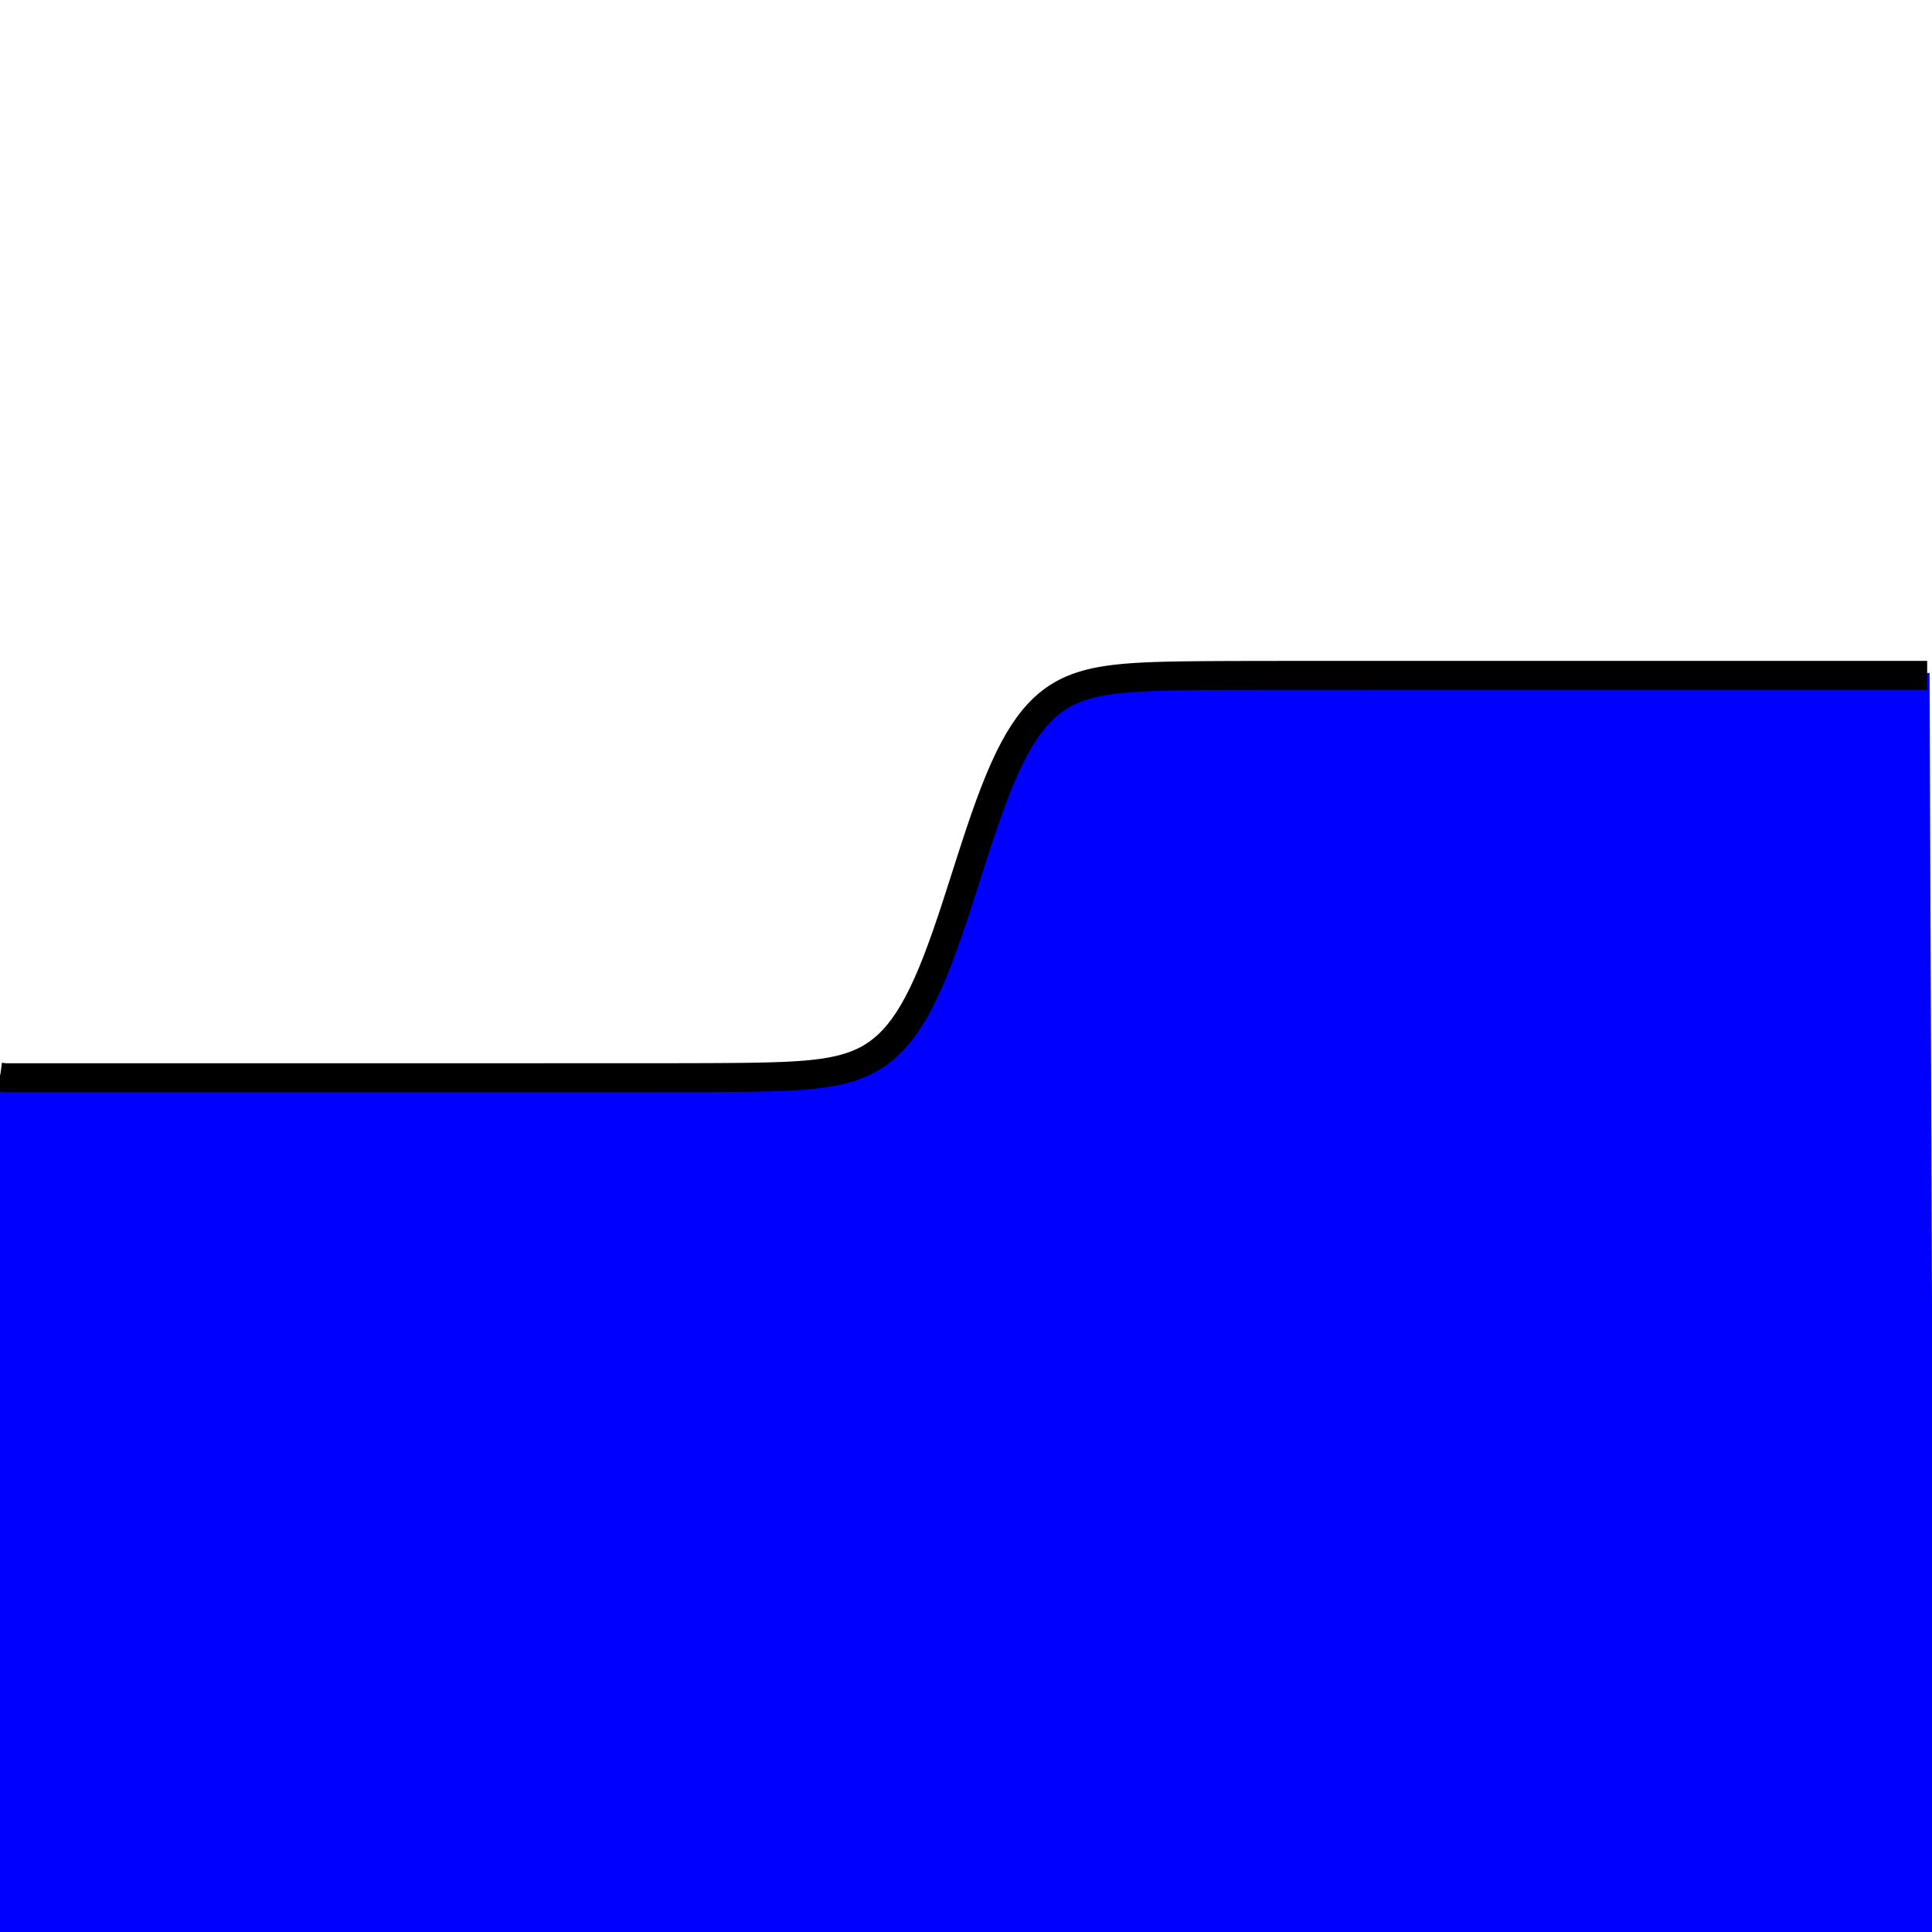
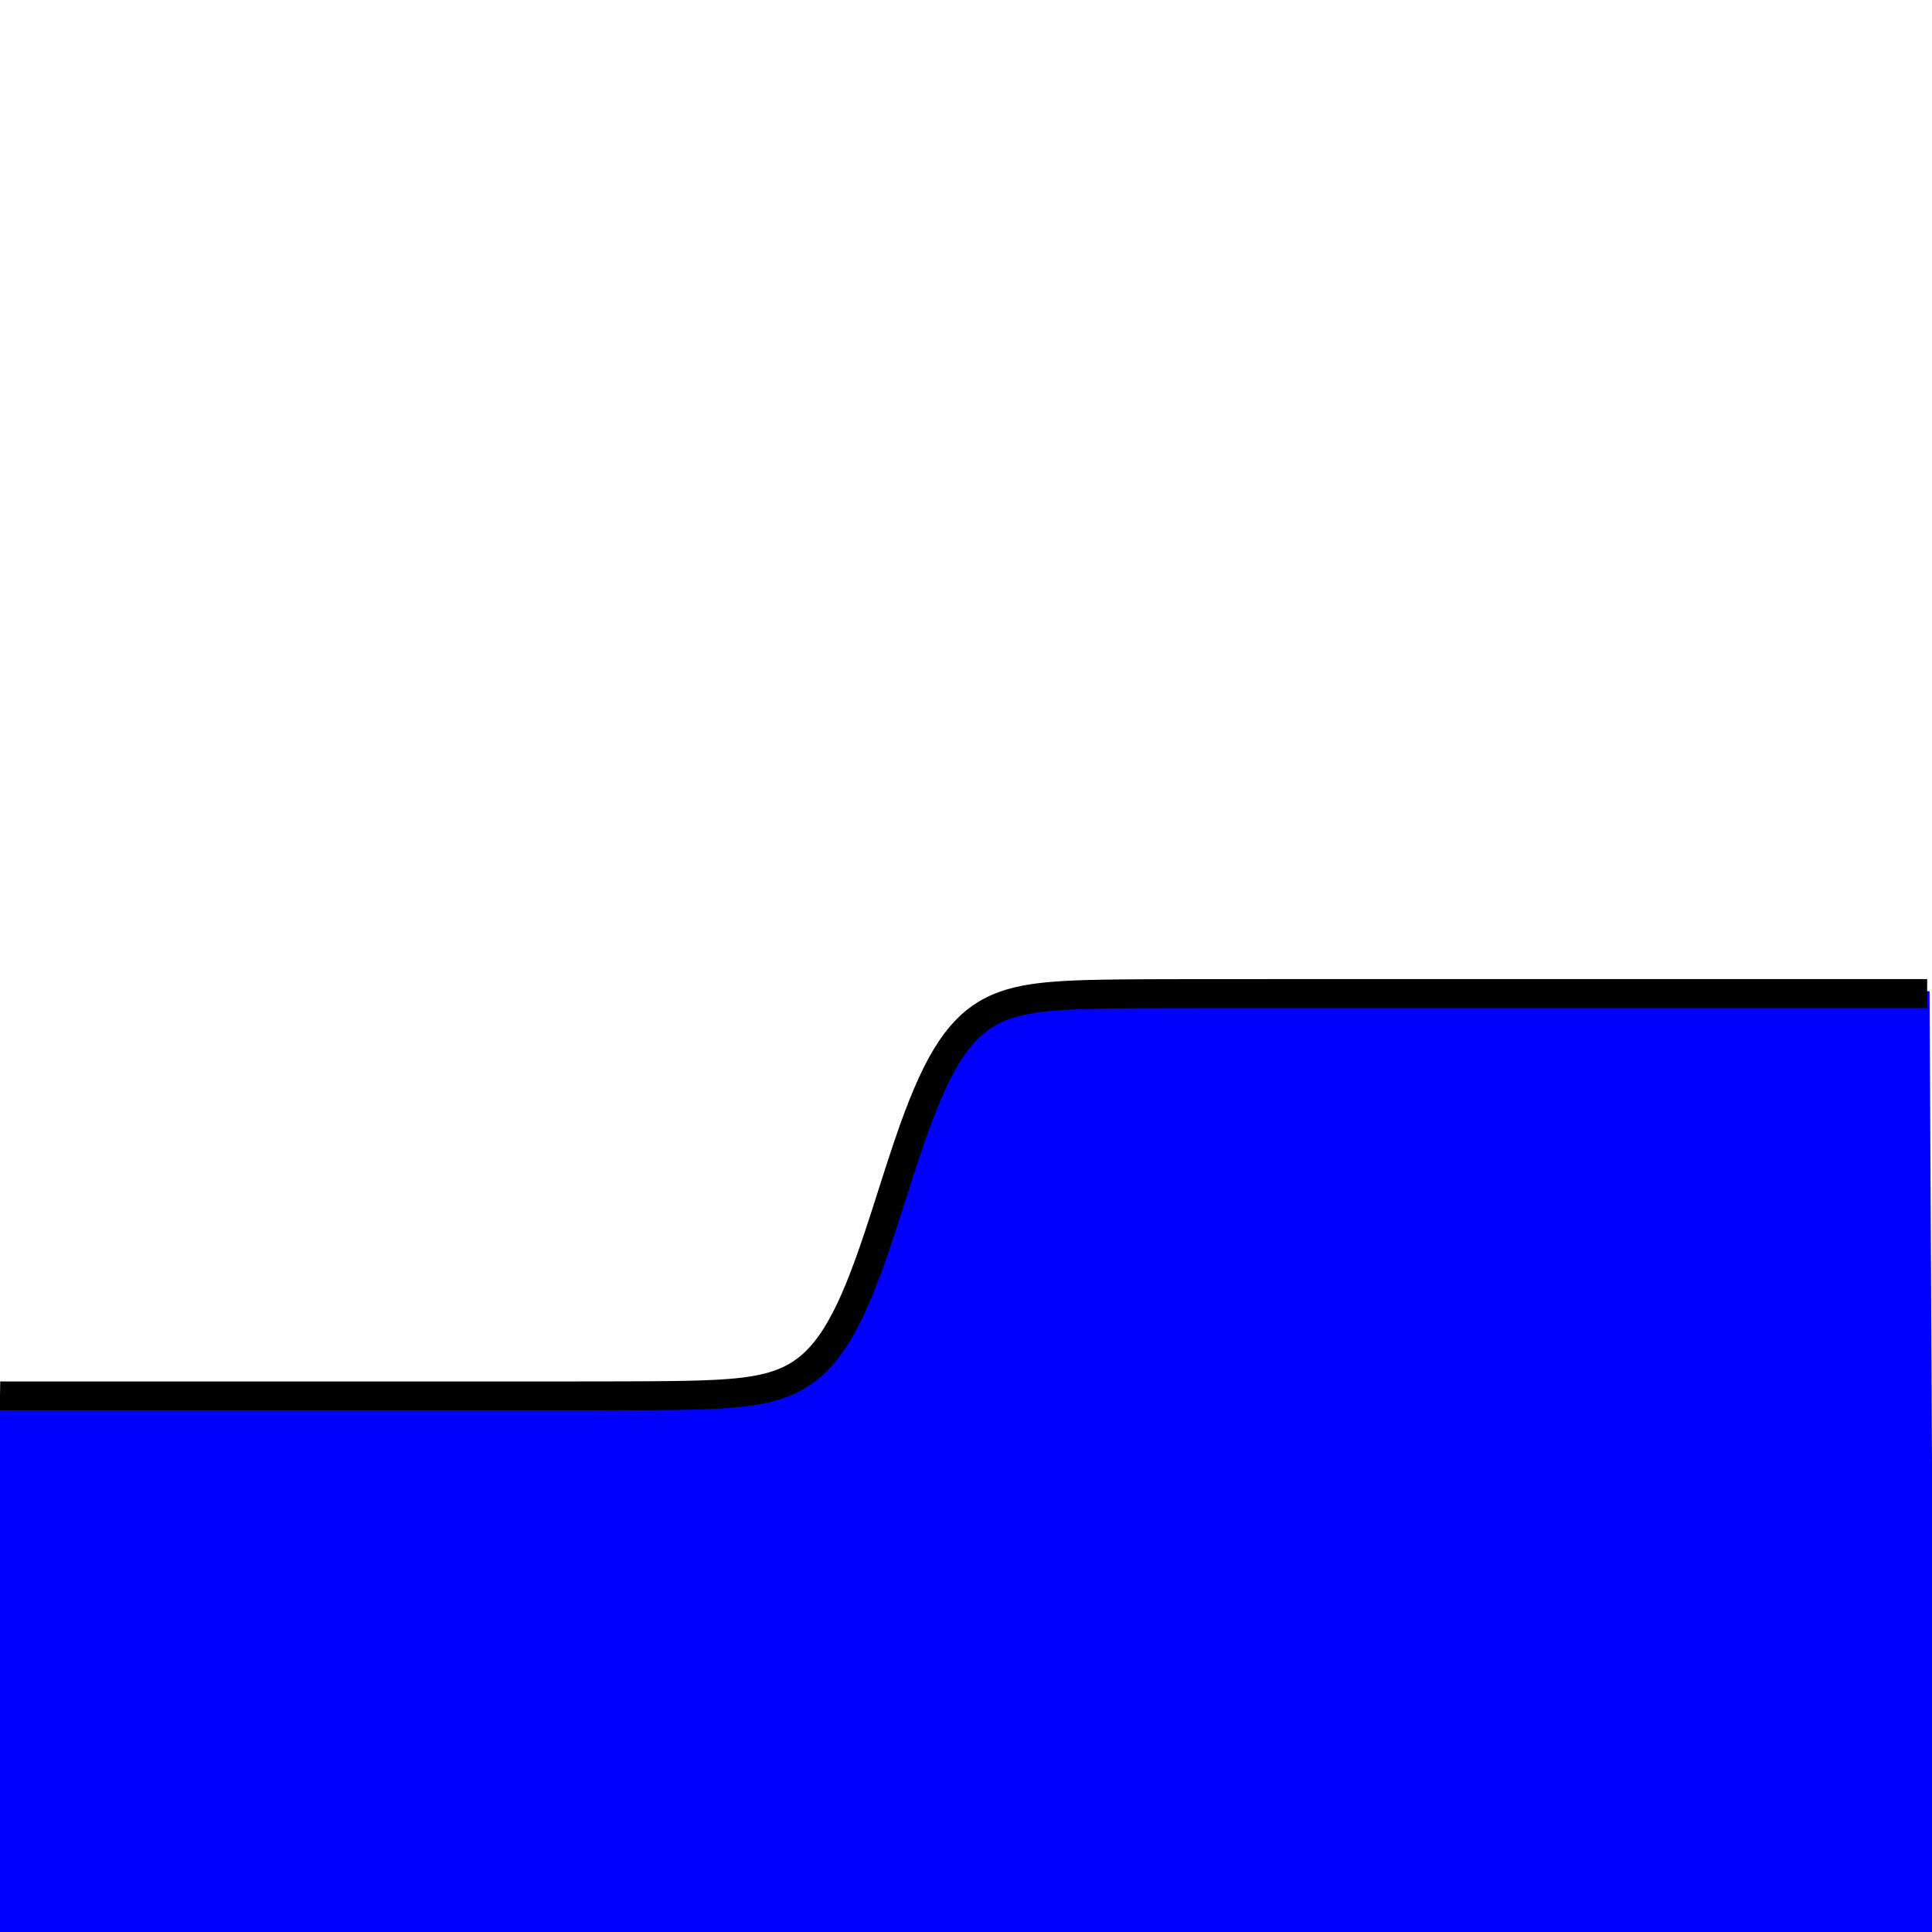
<svg xmlns="http://www.w3.org/2000/svg" width="400" height="400" viewbox="0 0 400 400">
-   <path d="M0 223 L1 223.134 L2 223.134 L3 223.134 L4 223.134 L5 223.134 L6 223.134 L7 223.134 L8 223.134 L9 223.134 L10 223.134 L11 223.134 L12 223.134 L13 223.134 L14 223.134 L15 223.134 L16 223.134 L17 223.134 L18 223.134 L19 223.134 L20 223.134 L21 223.134 L22 223.134 L23 223.134 L24 223.134 L25 223.134 L26 223.134 L27 223.134 L28 223.134 L29 223.134 L30 223.134 L31 223.134 L32 223.134 L33 223.134 L34 223.134 L35 223.134 L36 223.134 L37 223.134 L38 223.134 L39 223.134 L40 223.134 L41 223.134 L42 223.134 L43 223.134 L44 223.134 L45 223.134 L46 223.134 L47 223.134 L48 223.134 L49 223.134 L50 223.134 L51 223.134 L52 223.134 L53 223.134 L54 223.134 L55 223.134 L56 223.134 L57 223.134 L58 223.134 L59 223.134 L60 223.134 L61 223.134 L62 223.134 L63 223.134 L64 223.134 L65 223.134 L66 223.134 L67 223.134 L68 223.134 L69 223.134 L70 223.134 L71 223.134 L72 223.134 L73 223.134 L74 223.134 L75 223.134 L76 223.134 L77 223.134 L78 223.134 L79 223.134 L80 223.134 L81 223.134 L82 223.134 L83 223.134 L84 223.134 L85 223.134 L86 223.134 L87 223.134 L88 223.134 L89 223.134 L90 223.134 L91 223.134 L92 223.134 L93 223.134 L94 223.134 L95 223.134 L96 223.134 L97 223.134 L98 223.134 L99 223.134 L100 223.134 L101 223.134 L102 223.134 L103 223.134 L104 223.134 L105 223.134 L106 223.134 L107 223.134 L108 223.134 L109 223.134 L110 223.134 L111 223.134 L112 223.134 L113 223.133 L114 223.133 L115 223.133 L116 223.133 L117 223.133 L118 223.133 L119 223.133 L120 223.133 L121 223.133 L122 223.133 L123 223.133 L124 223.133 L125 223.133 L126 223.132 L127 223.132 L128 223.132 L129 223.132 L130 223.131 L131 223.131 L132 223.131 L133 223.13 L134 223.13 L135 223.129 L136 223.128 L137 223.127 L138 223.126 L139 223.125 L140 223.124 L141 223.122 L142 223.12 L143 223.118 L144 223.115 L145 223.112 L146 223.109 L147 223.105 L148 223.1 L149 223.095 L150 223.088 L151 223.081 L152 223.072 L153 223.062 L154 223.051 L155 223.037 L156 223.022 L157 223.004 L158 222.983 L159 222.958 L160 222.93 L161 222.897 L162 222.859 L163 222.814 L164 222.763 L165 222.703 L166 222.633 L167 222.553 L168 222.459 L169 222.351 L170 222.226 L171 222.08 L172 221.912 L173 221.717 L174 221.492 L175 221.232 L176 220.932 L177 220.586 L178 220.187 L179 219.729 L180 219.203 L181 218.6 L182 217.911 L183 217.125 L184 216.232 L185 215.219 L186 214.076 L187 212.789 L188 211.349 L189 209.746 L190 207.97 L191 206.017 L192 203.883 L193 201.569 L194 199.082 L195 196.433 L196 193.636 L197 190.715 L198 187.695 L199 184.606 L200 181.483 L201 178.36 L202 175.271 L203 172.251 L204 169.33 L205 166.533 L206 163.884 L207 161.397 L208 159.083 L209 156.949 L210 154.996 L211 153.22 L212 151.617 L213 150.177 L214 148.89 L215 147.747 L216 146.734 L217 145.84 L218 145.055 L219 144.366 L220 143.763 L221 143.237 L222 142.779 L223 142.38 L224 142.034 L225 141.734 L226 141.474 L227 141.249 L228 141.054 L229 140.886 L230 140.74 L231 140.615 L232 140.507 L233 140.413 L234 140.333 L235 140.263 L236 140.203 L237 140.152 L238 140.107 L239 140.069 L240 140.036 L241 140.008 L242 139.983 L243 139.962 L244 139.944 L245 139.928 L246 139.915 L247 139.904 L248 139.894 L249 139.885 L250 139.878 L251 139.871 L252 139.866 L253 139.861 L254 139.857 L255 139.854 L256 139.851 L257 139.848 L258 139.846 L259 139.844 L260 139.842 L261 139.841 L262 139.84 L263 139.839 L264 139.838 L265 139.837 L266 139.836 L267 139.836 L268 139.835 L269 139.835 L270 139.834 L271 139.834 L272 139.834 L273 139.834 L274 139.833 L275 139.833 L276 139.833 L277 139.833 L278 139.833 L279 139.833 L280 139.833 L281 139.833 L282 139.833 L283 139.833 L284 139.832 L285 139.832 L286 139.832 L287 139.832 L288 139.832 L289 139.832 L290 139.832 L291 139.832 L292 139.832 L293 139.832 L294 139.832 L295 139.832 L296 139.832 L297 139.832 L298 139.832 L299 139.832 L300 139.832 L301 139.832 L302 139.832 L303 139.832 L304 139.832 L305 139.832 L306 139.832 L307 139.832 L308 139.832 L309 139.832 L310 139.832 L311 139.832 L312 139.832 L313 139.832 L314 139.832 L315 139.832 L316 139.832 L317 139.832 L318 139.832 L319 139.832 L320 139.832 L321 139.832 L322 139.832 L323 139.832 L324 139.832 L325 139.832 L326 139.832 L327 139.832 L328 139.832 L329 139.832 L330 139.832 L331 139.832 L332 139.832 L333 139.832 L334 139.832 L335 139.832 L336 139.832 L337 139.832 L338 139.832 L339 139.832 L340 139.832 L341 139.832 L342 139.832 L343 139.832 L344 139.832 L345 139.832 L346 139.832 L347 139.832 L348 139.832 L349 139.832 L350 139.832 L351 139.832 L352 139.832 L353 139.832 L354 139.832 L355 139.832 L356 139.832 L357 139.832 L358 139.832 L359 139.832 L360 139.832 L361 139.832 L362 139.832 L363 139.832 L364 139.832 L365 139.832 L366 139.832 L367 139.832 L368 139.832 L369 139.832 L370 139.832 L371 139.832 L372 139.832 L373 139.832 L374 139.832 L375 139.832 L376 139.832 L377 139.832 L378 139.832 L379 139.832 L380 139.832 L381 139.832 L382 139.832 L383 139.832 L384 139.832 L385 139.832 L386 139.832 L387 139.832 L388 139.832 L389 139.832 L390 139.832 L391 139.832 L392 139.832 L393 139.832 L394 139.832 L395 139.832 L396 139.832 L397 139.832 L398 139.832 L399 139.832 L400 400 L0 400 L0 223.134 Z" stroke="blue" stroke-width="1" fill="blue" />
-   <path d="M0 223 L1 223.134 L2 223.134 L3 223.134 L4 223.134 L5 223.134 L6 223.134 L7 223.134 L8 223.134 L9 223.134 L10 223.134 L11 223.134 L12 223.134 L13 223.134 L14 223.134 L15 223.134 L16 223.134 L17 223.134 L18 223.134 L19 223.134 L20 223.134 L21 223.134 L22 223.134 L23 223.134 L24 223.134 L25 223.134 L26 223.134 L27 223.134 L28 223.134 L29 223.134 L30 223.134 L31 223.134 L32 223.134 L33 223.134 L34 223.134 L35 223.134 L36 223.134 L37 223.134 L38 223.134 L39 223.134 L40 223.134 L41 223.134 L42 223.134 L43 223.134 L44 223.134 L45 223.134 L46 223.134 L47 223.134 L48 223.134 L49 223.134 L50 223.134 L51 223.134 L52 223.134 L53 223.134 L54 223.134 L55 223.134 L56 223.134 L57 223.134 L58 223.134 L59 223.134 L60 223.134 L61 223.134 L62 223.134 L63 223.134 L64 223.134 L65 223.134 L66 223.134 L67 223.134 L68 223.134 L69 223.134 L70 223.134 L71 223.134 L72 223.134 L73 223.134 L74 223.134 L75 223.134 L76 223.134 L77 223.134 L78 223.134 L79 223.134 L80 223.134 L81 223.134 L82 223.134 L83 223.134 L84 223.134 L85 223.134 L86 223.134 L87 223.134 L88 223.134 L89 223.134 L90 223.134 L91 223.134 L92 223.134 L93 223.134 L94 223.134 L95 223.134 L96 223.134 L97 223.134 L98 223.134 L99 223.134 L100 223.134 L101 223.134 L102 223.134 L103 223.134 L104 223.134 L105 223.134 L106 223.134 L107 223.134 L108 223.134 L109 223.134 L110 223.134 L111 223.134 L112 223.134 L113 223.133 L114 223.133 L115 223.133 L116 223.133 L117 223.133 L118 223.133 L119 223.133 L120 223.133 L121 223.133 L122 223.133 L123 223.133 L124 223.133 L125 223.133 L126 223.132 L127 223.132 L128 223.132 L129 223.132 L130 223.131 L131 223.131 L132 223.131 L133 223.13 L134 223.13 L135 223.129 L136 223.128 L137 223.127 L138 223.126 L139 223.125 L140 223.124 L141 223.122 L142 223.12 L143 223.118 L144 223.115 L145 223.112 L146 223.109 L147 223.105 L148 223.1 L149 223.095 L150 223.088 L151 223.081 L152 223.072 L153 223.062 L154 223.051 L155 223.037 L156 223.022 L157 223.004 L158 222.983 L159 222.958 L160 222.93 L161 222.897 L162 222.859 L163 222.814 L164 222.763 L165 222.703 L166 222.633 L167 222.553 L168 222.459 L169 222.351 L170 222.226 L171 222.08 L172 221.912 L173 221.717 L174 221.492 L175 221.232 L176 220.932 L177 220.586 L178 220.187 L179 219.729 L180 219.203 L181 218.6 L182 217.911 L183 217.125 L184 216.232 L185 215.219 L186 214.076 L187 212.789 L188 211.349 L189 209.746 L190 207.97 L191 206.017 L192 203.883 L193 201.569 L194 199.082 L195 196.433 L196 193.636 L197 190.715 L198 187.695 L199 184.606 L200 181.483 L201 178.36 L202 175.271 L203 172.251 L204 169.33 L205 166.533 L206 163.884 L207 161.397 L208 159.083 L209 156.949 L210 154.996 L211 153.22 L212 151.617 L213 150.177 L214 148.89 L215 147.747 L216 146.734 L217 145.84 L218 145.055 L219 144.366 L220 143.763 L221 143.237 L222 142.779 L223 142.38 L224 142.034 L225 141.734 L226 141.474 L227 141.249 L228 141.054 L229 140.886 L230 140.74 L231 140.615 L232 140.507 L233 140.413 L234 140.333 L235 140.263 L236 140.203 L237 140.152 L238 140.107 L239 140.069 L240 140.036 L241 140.008 L242 139.983 L243 139.962 L244 139.944 L245 139.928 L246 139.915 L247 139.904 L248 139.894 L249 139.885 L250 139.878 L251 139.871 L252 139.866 L253 139.861 L254 139.857 L255 139.854 L256 139.851 L257 139.848 L258 139.846 L259 139.844 L260 139.842 L261 139.841 L262 139.84 L263 139.839 L264 139.838 L265 139.837 L266 139.836 L267 139.836 L268 139.835 L269 139.835 L270 139.834 L271 139.834 L272 139.834 L273 139.834 L274 139.833 L275 139.833 L276 139.833 L277 139.833 L278 139.833 L279 139.833 L280 139.833 L281 139.833 L282 139.833 L283 139.833 L284 139.832 L285 139.832 L286 139.832 L287 139.832 L288 139.832 L289 139.832 L290 139.832 L291 139.832 L292 139.832 L293 139.832 L294 139.832 L295 139.832 L296 139.832 L297 139.832 L298 139.832 L299 139.832 L300 139.832 L301 139.832 L302 139.832 L303 139.832 L304 139.832 L305 139.832 L306 139.832 L307 139.832 L308 139.832 L309 139.832 L310 139.832 L311 139.832 L312 139.832 L313 139.832 L314 139.832 L315 139.832 L316 139.832 L317 139.832 L318 139.832 L319 139.832 L320 139.832 L321 139.832 L322 139.832 L323 139.832 L324 139.832 L325 139.832 L326 139.832 L327 139.832 L328 139.832 L329 139.832 L330 139.832 L331 139.832 L332 139.832 L333 139.832 L334 139.832 L335 139.832 L336 139.832 L337 139.832 L338 139.832 L339 139.832 L340 139.832 L341 139.832 L342 139.832 L343 139.832 L344 139.832 L345 139.832 L346 139.832 L347 139.832 L348 139.832 L349 139.832 L350 139.832 L351 139.832 L352 139.832 L353 139.832 L354 139.832 L355 139.832 L356 139.832 L357 139.832 L358 139.832 L359 139.832 L360 139.832 L361 139.832 L362 139.832 L363 139.832 L364 139.832 L365 139.832 L366 139.832 L367 139.832 L368 139.832 L369 139.832 L370 139.832 L371 139.832 L372 139.832 L373 139.832 L374 139.832 L375 139.832 L376 139.832 L377 139.832 L378 139.832 L379 139.832 L380 139.832 L381 139.832 L382 139.832 L383 139.832 L384 139.832 L385 139.832 L386 139.832 L387 139.832 L388 139.832 L389 139.832 L390 139.832 L391 139.832 L392 139.832 L393 139.832 L394 139.832 L395 139.832 L396 139.832 L397 139.832 L398 139.832 L399 139.832 " stroke="black" stroke-width="6" fill="none" />
+   <path d="M0 289 L1 289.015 L2 289.015 L3 289.015 L4 289.015 L5 289.015 L6 289.015 L7 289.015 L8 289.015 L9 289.015 L10 289.015 L11 289.015 L12 289.015 L13 289.015 L14 289.015 L15 289.015 L16 289.015 L17 289.015 L18 289.015 L19 289.015 L20 289.015 L21 289.015 L22 289.015 L23 289.015 L24 289.015 L25 289.015 L26 289.015 L27 289.015 L28 289.015 L29 289.015 L30 289.015 L31 289.015 L32 289.015 L33 289.015 L34 289.015 L35 289.015 L36 289.015 L37 289.015 L38 289.015 L39 289.015 L40 289.015 L41 289.015 L42 289.015 L43 289.015 L44 289.015 L45 289.015 L46 289.015 L47 289.015 L48 289.015 L49 289.015 L50 289.015 L51 289.015 L52 289.015 L53 289.015 L54 289.015 L55 289.015 L56 289.015 L57 289.015 L58 289.015 L59 289.015 L60 289.015 L61 289.015 L62 289.015 L63 289.015 L64 289.015 L65 289.015 L66 289.015 L67 289.015 L68 289.015 L69 289.015 L70 289.015 L71 289.015 L72 289.015 L73 289.015 L74 289.015 L75 289.015 L76 289.015 L77 289.015 L78 289.015 L79 289.015 L80 289.015 L81 289.015 L82 289.015 L83 289.015 L84 289.015 L85 289.015 L86 289.015 L87 289.015 L88 289.015 L89 289.015 L90 289.015 L91 289.015 L92 289.015 L93 289.015 L94 289.015 L95 289.015 L96 289.015 L97 289.015 L98 289.015 L99 289.015 L100 289.015 L101 289.015 L102 289.015 L103 289.015 L104 289.015 L105 289.015 L106 289.015 L107 289.015 L108 289.014 L109 289.014 L110 289.014 L111 289.014 L112 289.014 L113 289.014 L114 289.013 L115 289.013 L116 289.013 L117 289.012 L118 289.012 L119 289.011 L120 289.01 L121 289.009 L122 289.009 L123 289.007 L124 289.006 L125 289.005 L126 289.003 L127 289.001 L128 288.999 L129 288.996 L130 288.993 L131 288.989 L132 288.985 L133 288.98 L134 288.974 L135 288.968 L136 288.96 L137 288.951 L138 288.941 L139 288.929 L140 288.915 L141 288.898 L142 288.879 L143 288.857 L144 288.832 L145 288.802 L146 288.768 L147 288.727 L148 288.681 L149 288.627 L150 288.564 L151 288.492 L152 288.408 L153 288.31 L154 288.197 L155 288.065 L156 287.913 L157 287.737 L158 287.534 L159 287.299 L160 287.027 L161 286.713 L162 286.352 L163 285.936 L164 285.458 L165 284.91 L166 284.282 L167 283.565 L168 282.748 L169 281.819 L170 280.768 L171 279.583 L172 278.251 L173 276.762 L174 275.107 L175 273.278 L176 271.27 L177 269.081 L178 266.714 L179 264.177 L180 261.481 L181 258.644 L182 255.69 L183 252.645 L184 249.543 L185 246.415 L186 243.299 L187 240.228 L188 237.235 L189 234.349 L190 231.595 L191 228.993 L192 226.558 L193 224.298 L194 222.219 L195 220.32 L196 218.598 L197 217.045 L198 215.652 L199 214.411 L200 213.308 L201 212.332 L202 211.473 L203 210.718 L204 210.056 L205 209.477 L206 208.973 L207 208.534 L208 208.152 L209 207.82 L210 207.533 L211 207.284 L212 207.068 L213 206.882 L214 206.721 L215 206.582 L216 206.462 L217 206.358 L218 206.269 L219 206.192 L220 206.126 L221 206.068 L222 206.019 L223 205.977 L224 205.94 L225 205.909 L226 205.881 L227 205.858 L228 205.838 L229 205.821 L230 205.806 L231 205.793 L232 205.782 L233 205.772 L234 205.764 L235 205.757 L236 205.751 L237 205.746 L238 205.742 L239 205.738 L240 205.734 L241 205.731 L242 205.729 L243 205.727 L244 205.725 L245 205.723 L246 205.722 L247 205.721 L248 205.72 L249 205.719 L250 205.718 L251 205.718 L252 205.717 L253 205.717 L254 205.716 L255 205.716 L256 205.716 L257 205.715 L258 205.715 L259 205.715 L260 205.715 L261 205.715 L262 205.715 L263 205.714 L264 205.714 L265 205.714 L266 205.714 L267 205.714 L268 205.714 L269 205.714 L270 205.714 L271 205.714 L272 205.714 L273 205.714 L274 205.714 L275 205.714 L276 205.714 L277 205.714 L278 205.714 L279 205.714 L280 205.714 L281 205.714 L282 205.714 L283 205.714 L284 205.714 L285 205.714 L286 205.714 L287 205.714 L288 205.714 L289 205.714 L290 205.714 L291 205.714 L292 205.714 L293 205.714 L294 205.714 L295 205.714 L296 205.714 L297 205.714 L298 205.714 L299 205.714 L300 205.714 L301 205.714 L302 205.714 L303 205.714 L304 205.714 L305 205.714 L306 205.714 L307 205.714 L308 205.714 L309 205.714 L310 205.714 L311 205.714 L312 205.714 L313 205.714 L314 205.714 L315 205.714 L316 205.714 L317 205.714 L318 205.714 L319 205.714 L320 205.714 L321 205.714 L322 205.714 L323 205.714 L324 205.714 L325 205.714 L326 205.714 L327 205.714 L328 205.714 L329 205.714 L330 205.714 L331 205.714 L332 205.714 L333 205.714 L334 205.714 L335 205.714 L336 205.714 L337 205.714 L338 205.714 L339 205.714 L340 205.714 L341 205.714 L342 205.714 L343 205.714 L344 205.714 L345 205.714 L346 205.714 L347 205.714 L348 205.714 L349 205.714 L350 205.714 L351 205.714 L352 205.714 L353 205.714 L354 205.714 L355 205.714 L356 205.714 L357 205.714 L358 205.714 L359 205.714 L360 205.714 L361 205.714 L362 205.714 L363 205.714 L364 205.714 L365 205.714 L366 205.714 L367 205.714 L368 205.714 L369 205.714 L370 205.714 L371 205.714 L372 205.714 L373 205.714 L374 205.714 L375 205.714 L376 205.714 L377 205.714 L378 205.714 L379 205.714 L380 205.714 L381 205.714 L382 205.714 L383 205.714 L384 205.714 L385 205.714 L386 205.714 L387 205.714 L388 205.714 L389 205.714 L390 205.714 L391 205.714 L392 205.714 L393 205.714 L394 205.714 L395 205.714 L396 205.714 L397 205.714 L398 205.714 L399 205.714 L400 400 L0 400 L0 289.015 Z" stroke="blue" stroke-width="1" fill="blue" />
+   <path d="M0 289 L1 289.015 L2 289.015 L3 289.015 L4 289.015 L5 289.015 L6 289.015 L7 289.015 L8 289.015 L9 289.015 L10 289.015 L11 289.015 L12 289.015 L13 289.015 L14 289.015 L15 289.015 L16 289.015 L17 289.015 L18 289.015 L19 289.015 L20 289.015 L21 289.015 L22 289.015 L23 289.015 L24 289.015 L25 289.015 L26 289.015 L27 289.015 L28 289.015 L29 289.015 L30 289.015 L31 289.015 L32 289.015 L33 289.015 L34 289.015 L35 289.015 L36 289.015 L37 289.015 L38 289.015 L39 289.015 L40 289.015 L41 289.015 L42 289.015 L43 289.015 L44 289.015 L45 289.015 L46 289.015 L47 289.015 L48 289.015 L49 289.015 L50 289.015 L51 289.015 L52 289.015 L53 289.015 L54 289.015 L55 289.015 L56 289.015 L57 289.015 L58 289.015 L59 289.015 L60 289.015 L61 289.015 L62 289.015 L63 289.015 L64 289.015 L65 289.015 L66 289.015 L67 289.015 L68 289.015 L69 289.015 L70 289.015 L71 289.015 L72 289.015 L73 289.015 L74 289.015 L75 289.015 L76 289.015 L77 289.015 L78 289.015 L79 289.015 L80 289.015 L81 289.015 L82 289.015 L83 289.015 L84 289.015 L85 289.015 L86 289.015 L87 289.015 L88 289.015 L89 289.015 L90 289.015 L91 289.015 L92 289.015 L93 289.015 L94 289.015 L95 289.015 L96 289.015 L97 289.015 L98 289.015 L99 289.015 L100 289.015 L101 289.015 L102 289.015 L103 289.015 L104 289.015 L105 289.015 L106 289.015 L107 289.015 L108 289.014 L109 289.014 L110 289.014 L111 289.014 L112 289.014 L113 289.014 L114 289.013 L115 289.013 L116 289.013 L117 289.012 L118 289.012 L119 289.011 L120 289.01 L121 289.009 L122 289.009 L123 289.007 L124 289.006 L125 289.005 L126 289.003 L127 289.001 L128 288.999 L129 288.996 L130 288.993 L131 288.989 L132 288.985 L133 288.98 L134 288.974 L135 288.968 L136 288.96 L137 288.951 L138 288.941 L139 288.929 L140 288.915 L141 288.898 L142 288.879 L143 288.857 L144 288.832 L145 288.802 L146 288.768 L147 288.727 L148 288.681 L149 288.627 L150 288.564 L151 288.492 L152 288.408 L153 288.31 L154 288.197 L155 288.065 L156 287.913 L157 287.737 L158 287.534 L159 287.299 L160 287.027 L161 286.713 L162 286.352 L163 285.936 L164 285.458 L165 284.91 L166 284.282 L167 283.565 L168 282.748 L169 281.819 L170 280.768 L171 279.583 L172 278.251 L173 276.762 L174 275.107 L175 273.278 L176 271.27 L177 269.081 L178 266.714 L179 264.177 L180 261.481 L181 258.644 L182 255.69 L183 252.645 L184 249.543 L185 246.415 L186 243.299 L187 240.228 L188 237.235 L189 234.349 L190 231.595 L191 228.993 L192 226.558 L193 224.298 L194 222.219 L195 220.32 L196 218.598 L197 217.045 L198 215.652 L199 214.411 L200 213.308 L201 212.332 L202 211.473 L203 210.718 L204 210.056 L205 209.477 L206 208.973 L207 208.534 L208 208.152 L209 207.82 L210 207.533 L211 207.284 L212 207.068 L213 206.882 L214 206.721 L215 206.582 L216 206.462 L217 206.358 L218 206.269 L219 206.192 L220 206.126 L221 206.068 L222 206.019 L223 205.977 L224 205.94 L225 205.909 L226 205.881 L227 205.858 L228 205.838 L229 205.821 L230 205.806 L231 205.793 L232 205.782 L233 205.772 L234 205.764 L235 205.757 L236 205.751 L237 205.746 L238 205.742 L239 205.738 L240 205.734 L241 205.731 L242 205.729 L243 205.727 L244 205.725 L245 205.723 L246 205.722 L247 205.721 L248 205.72 L249 205.719 L250 205.718 L251 205.718 L252 205.717 L253 205.717 L254 205.716 L255 205.716 L256 205.716 L257 205.715 L258 205.715 L259 205.715 L260 205.715 L261 205.715 L262 205.715 L263 205.714 L264 205.714 L265 205.714 L266 205.714 L267 205.714 L268 205.714 L269 205.714 L270 205.714 L271 205.714 L272 205.714 L273 205.714 L274 205.714 L275 205.714 L276 205.714 L277 205.714 L278 205.714 L279 205.714 L280 205.714 L281 205.714 L282 205.714 L283 205.714 L284 205.714 L285 205.714 L286 205.714 L287 205.714 L288 205.714 L289 205.714 L290 205.714 L291 205.714 L292 205.714 L293 205.714 L294 205.714 L295 205.714 L296 205.714 L297 205.714 L298 205.714 L299 205.714 L300 205.714 L301 205.714 L302 205.714 L303 205.714 L304 205.714 L305 205.714 L306 205.714 L307 205.714 L308 205.714 L309 205.714 L310 205.714 L311 205.714 L312 205.714 L313 205.714 L314 205.714 L315 205.714 L316 205.714 L317 205.714 L318 205.714 L319 205.714 L320 205.714 L321 205.714 L322 205.714 L323 205.714 L324 205.714 L325 205.714 L326 205.714 L327 205.714 L328 205.714 L329 205.714 L330 205.714 L331 205.714 L332 205.714 L333 205.714 L334 205.714 L335 205.714 L336 205.714 L337 205.714 L338 205.714 L339 205.714 L340 205.714 L341 205.714 L342 205.714 L343 205.714 L344 205.714 L345 205.714 L346 205.714 L347 205.714 L348 205.714 L349 205.714 L350 205.714 L351 205.714 L352 205.714 L353 205.714 L354 205.714 L355 205.714 L356 205.714 L357 205.714 L358 205.714 L359 205.714 L360 205.714 L361 205.714 L362 205.714 L363 205.714 L364 205.714 L365 205.714 L366 205.714 L367 205.714 L368 205.714 L369 205.714 L370 205.714 L371 205.714 L372 205.714 L373 205.714 L374 205.714 L375 205.714 L376 205.714 L377 205.714 L378 205.714 L379 205.714 L380 205.714 L381 205.714 L382 205.714 L383 205.714 L384 205.714 L385 205.714 L386 205.714 L387 205.714 L388 205.714 L389 205.714 L390 205.714 L391 205.714 L392 205.714 L393 205.714 L394 205.714 L395 205.714 L396 205.714 L397 205.714 L398 205.714 L399 205.714 " stroke="black" stroke-width="6" fill="none" />
</svg>
